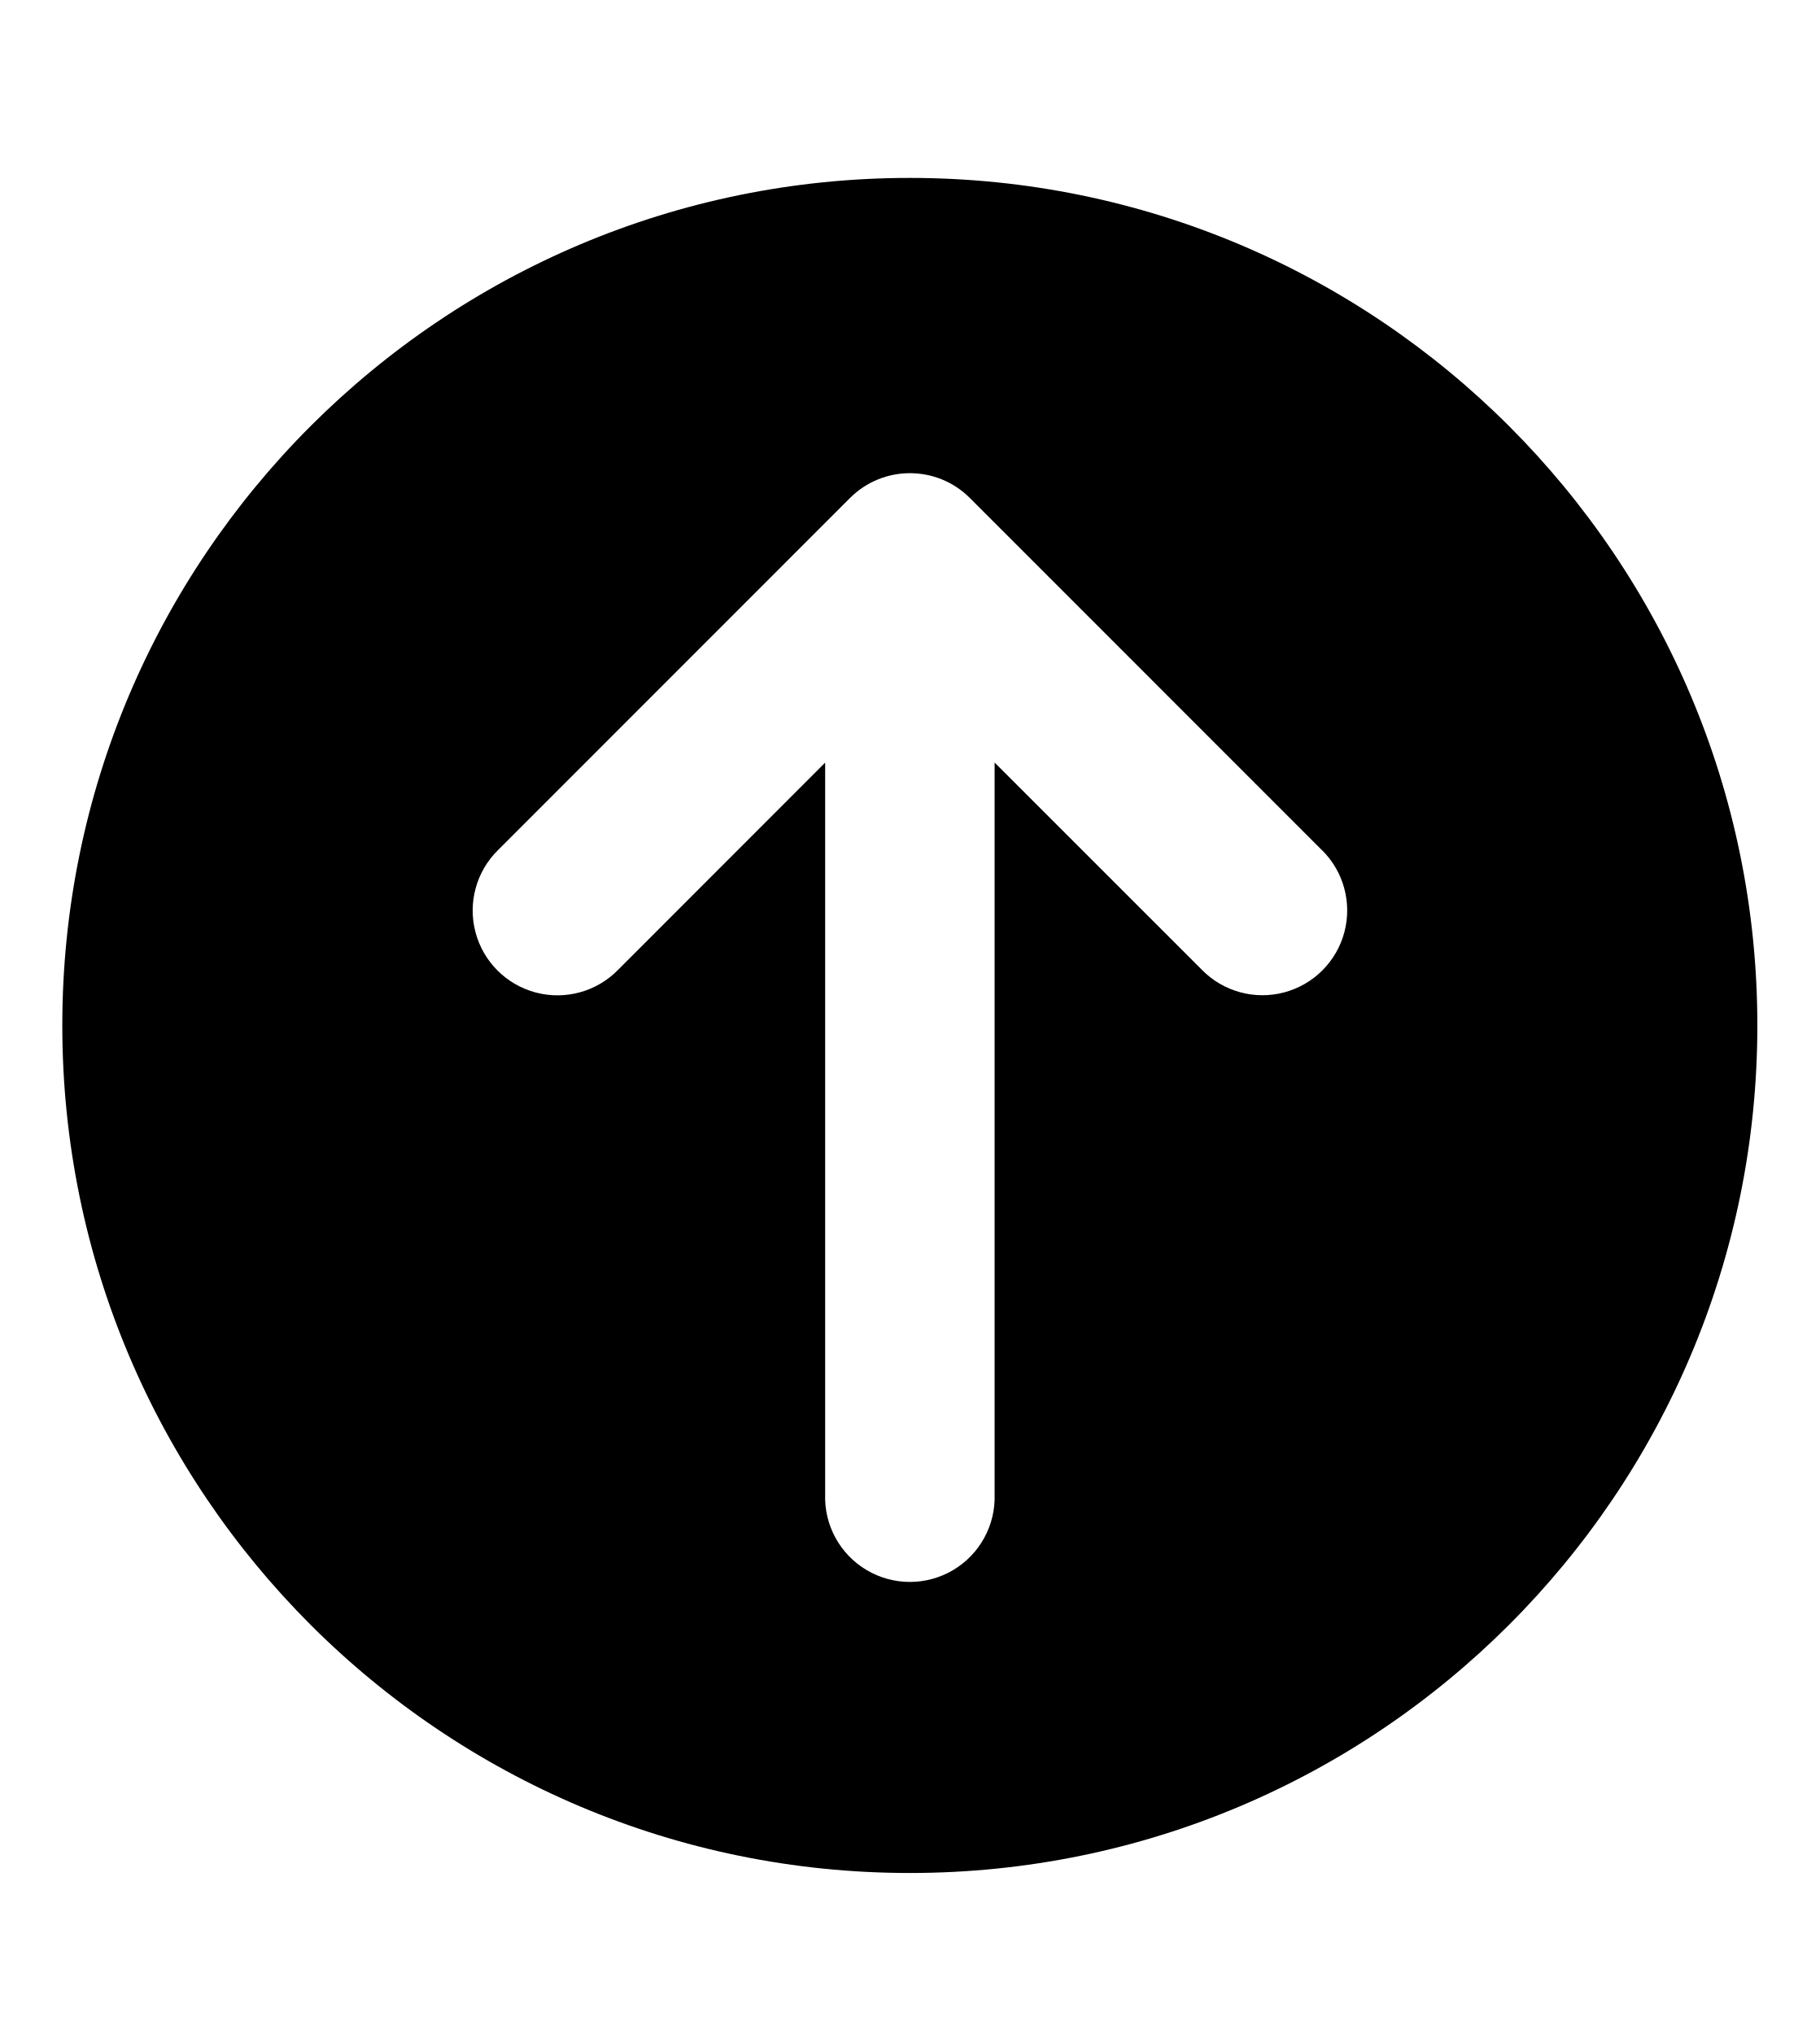
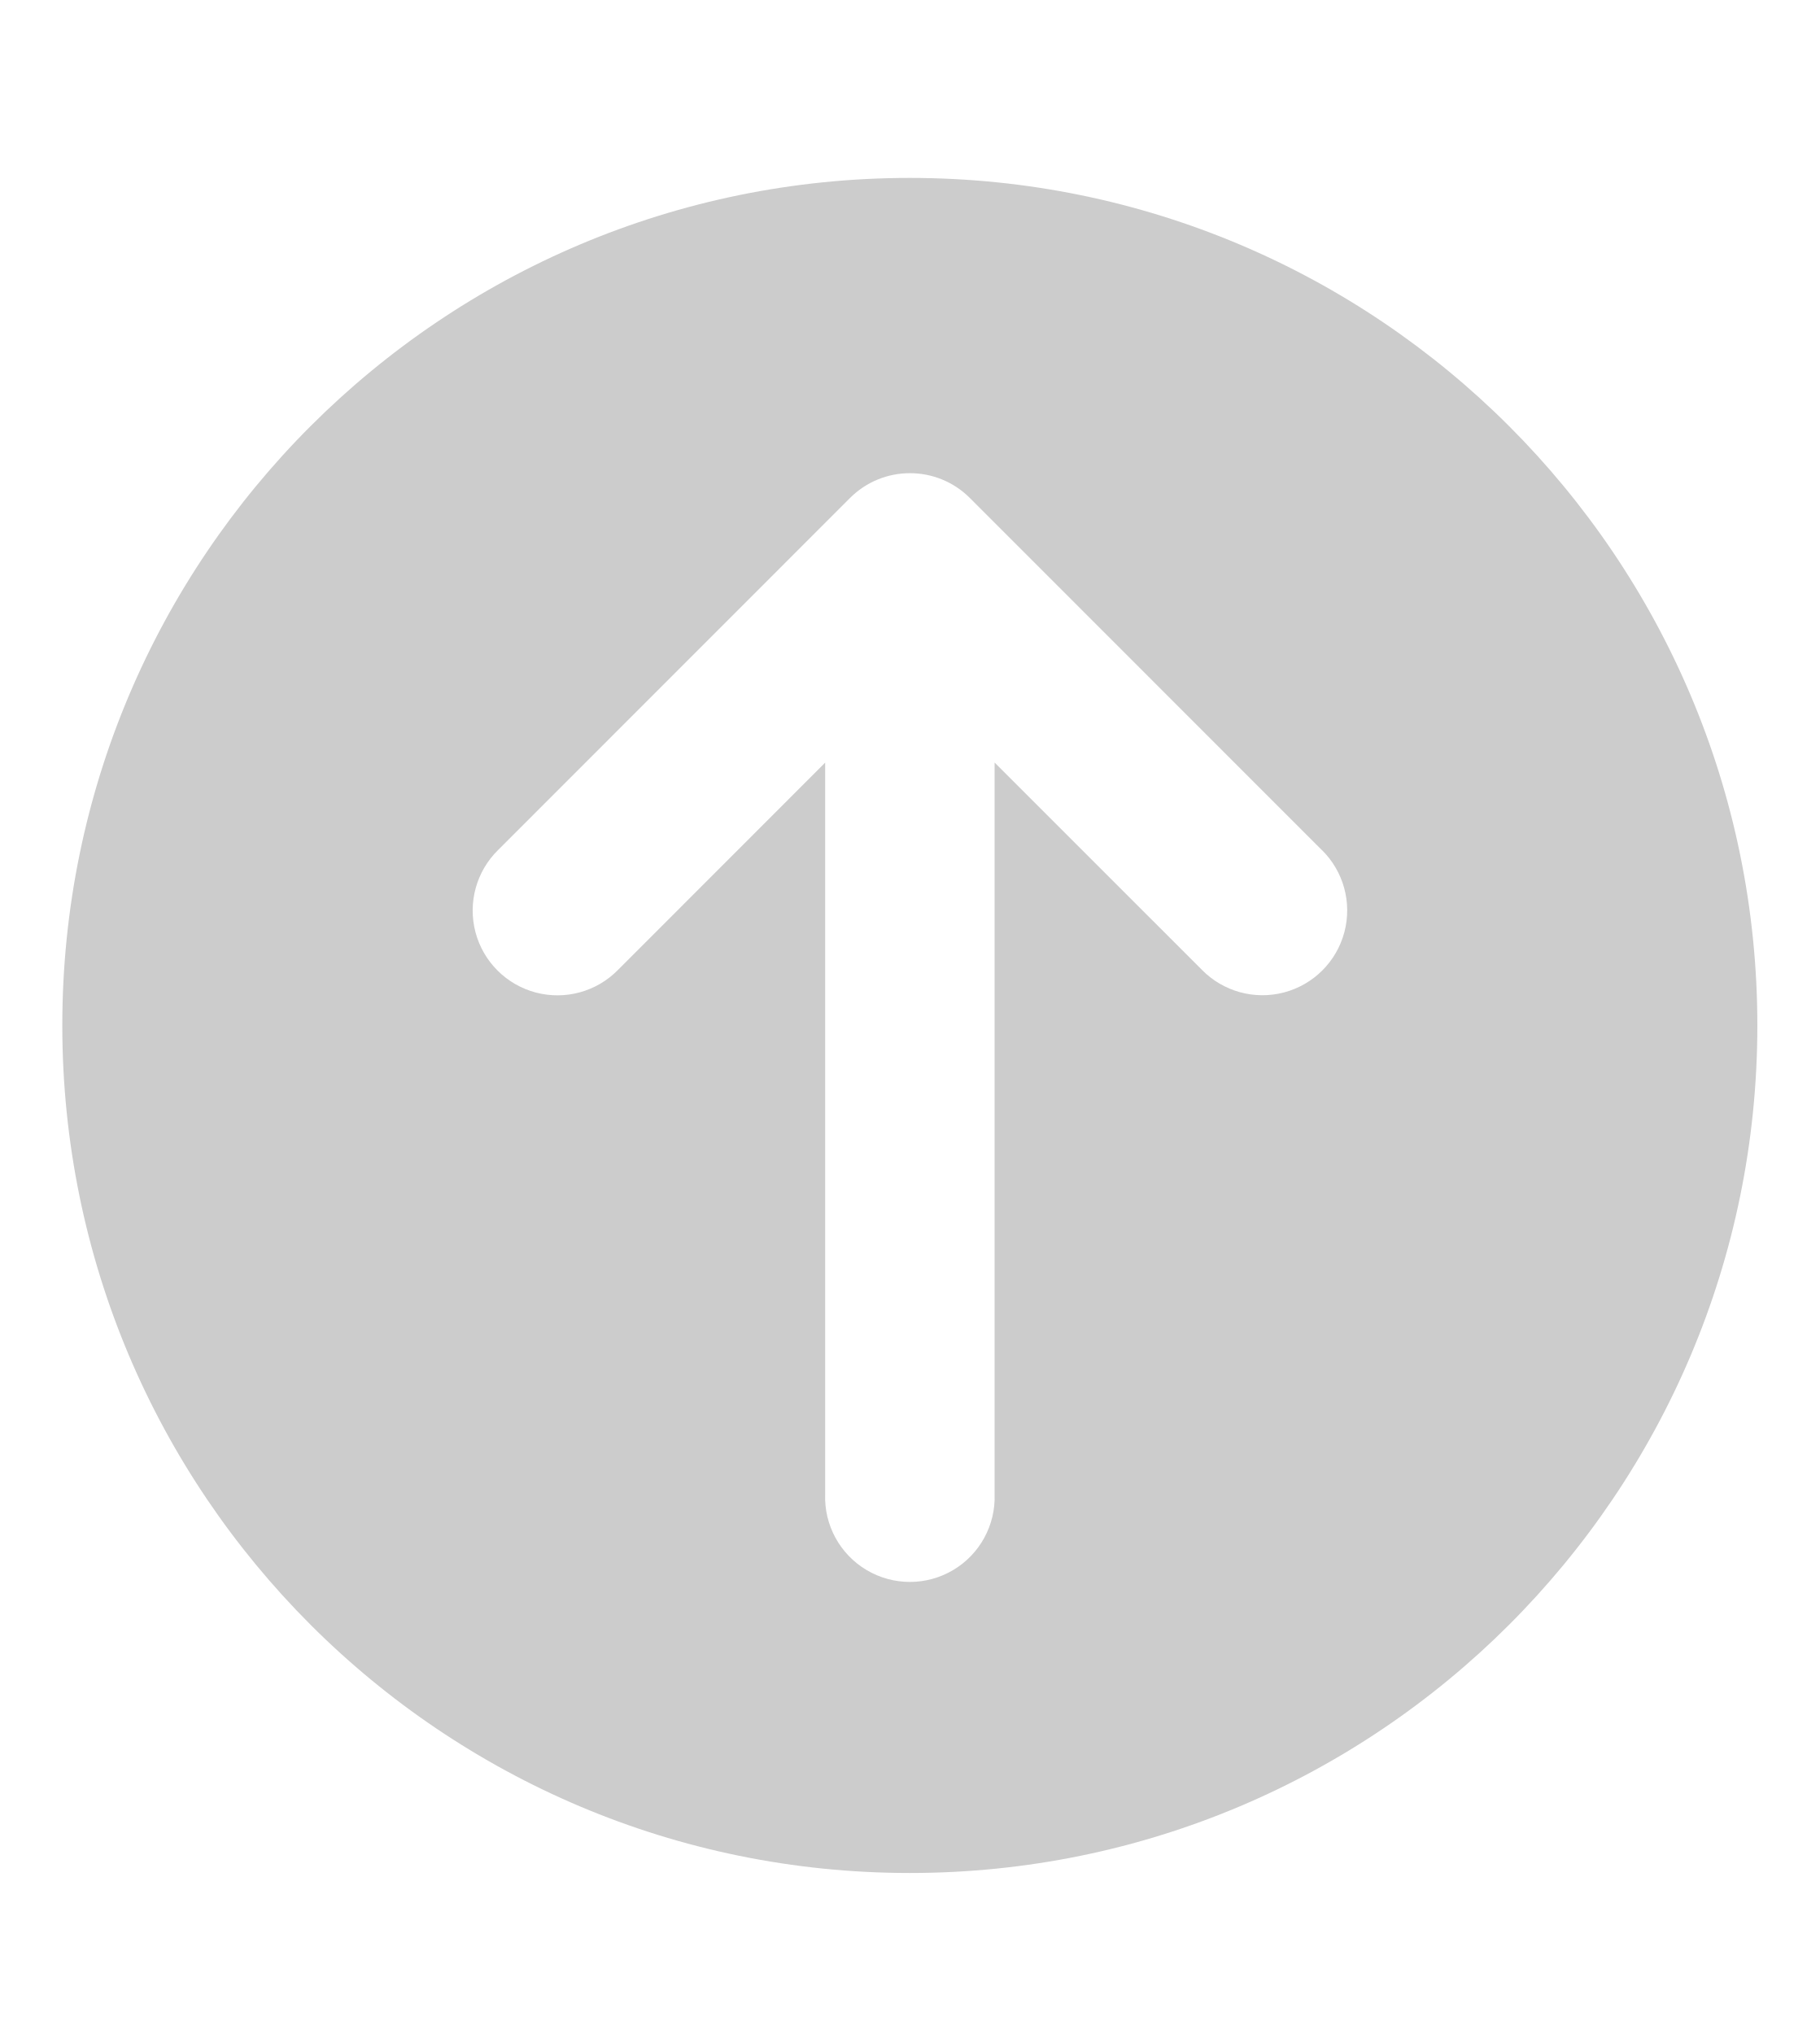
- <svg xmlns="http://www.w3.org/2000/svg" class="cf-icon-svg cf-icon-svg__arrow-up-round" viewBox="0 0 17 19">
-   <path d="M16.416 9.579A7.917 7.917 0 1 1 8.5 1.662a7.917 7.917 0 0 1 7.916 7.917zm-4.07-1.64L9.06 4.652a.792.792 0 0 0-1.12 0L4.653 7.94a.792.792 0 1 0 1.12 1.12l1.935-1.936v6.833a.792.792 0 1 0 1.583 0V7.123l1.936 1.936a.792.792 0 1 0 1.12-1.12z" />
+ <svg xmlns="http://www.w3.org/2000/svg" class="cf-icon-svg cf-icon-svg__arrow-up-round" viewBox="0 0 17 19" version="1.1" id="svg14770">
+   <defs id="defs14774" />
+   <path d="M16.416 9.579A7.917 7.917 0 1 1 8.5 1.662a7.917 7.917 0 0 1 7.916 7.917zm-4.07-1.64L9.06 4.652a.792.792 0 0 0-1.12 0L4.653 7.94a.792.792 0 1 0 1.12 1.12l1.935-1.936v6.833a.792.792 0 1 0 1.583 0V7.123l1.936 1.936a.792.792 0 1 0 1.12-1.12z" id="path14768" style="fill:#cccccc;fill-opacity:1" />
</svg>
